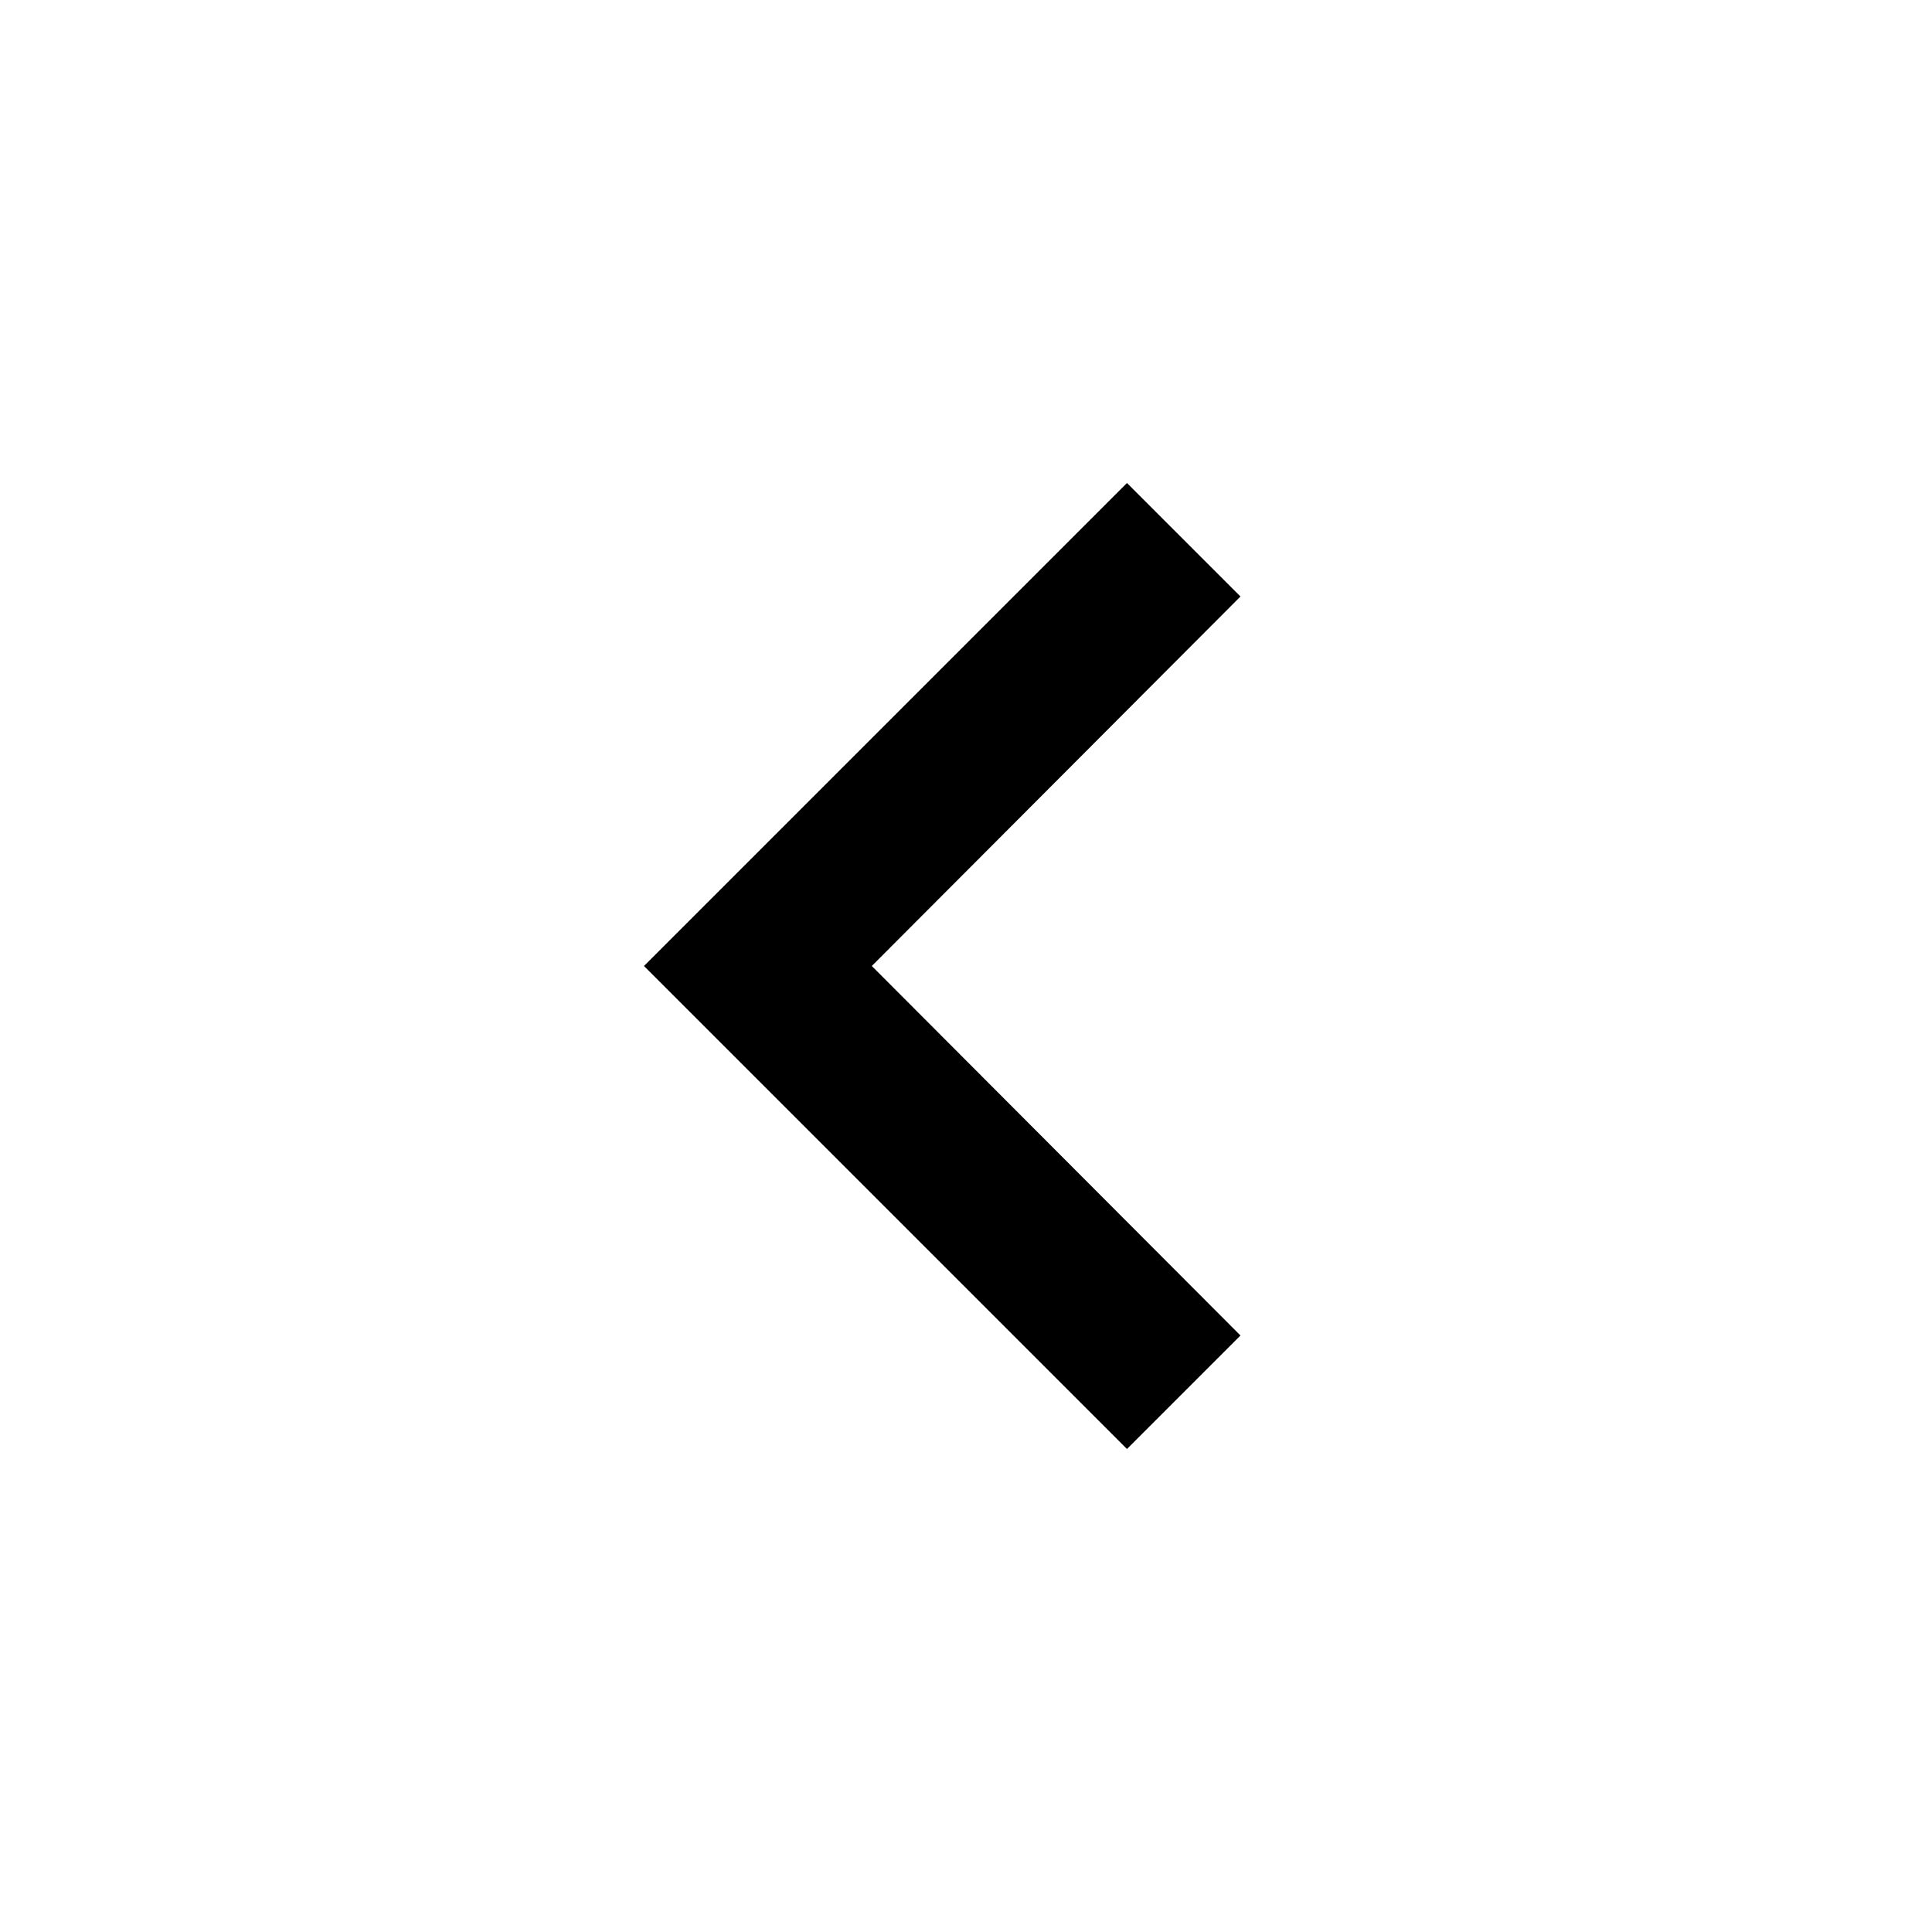
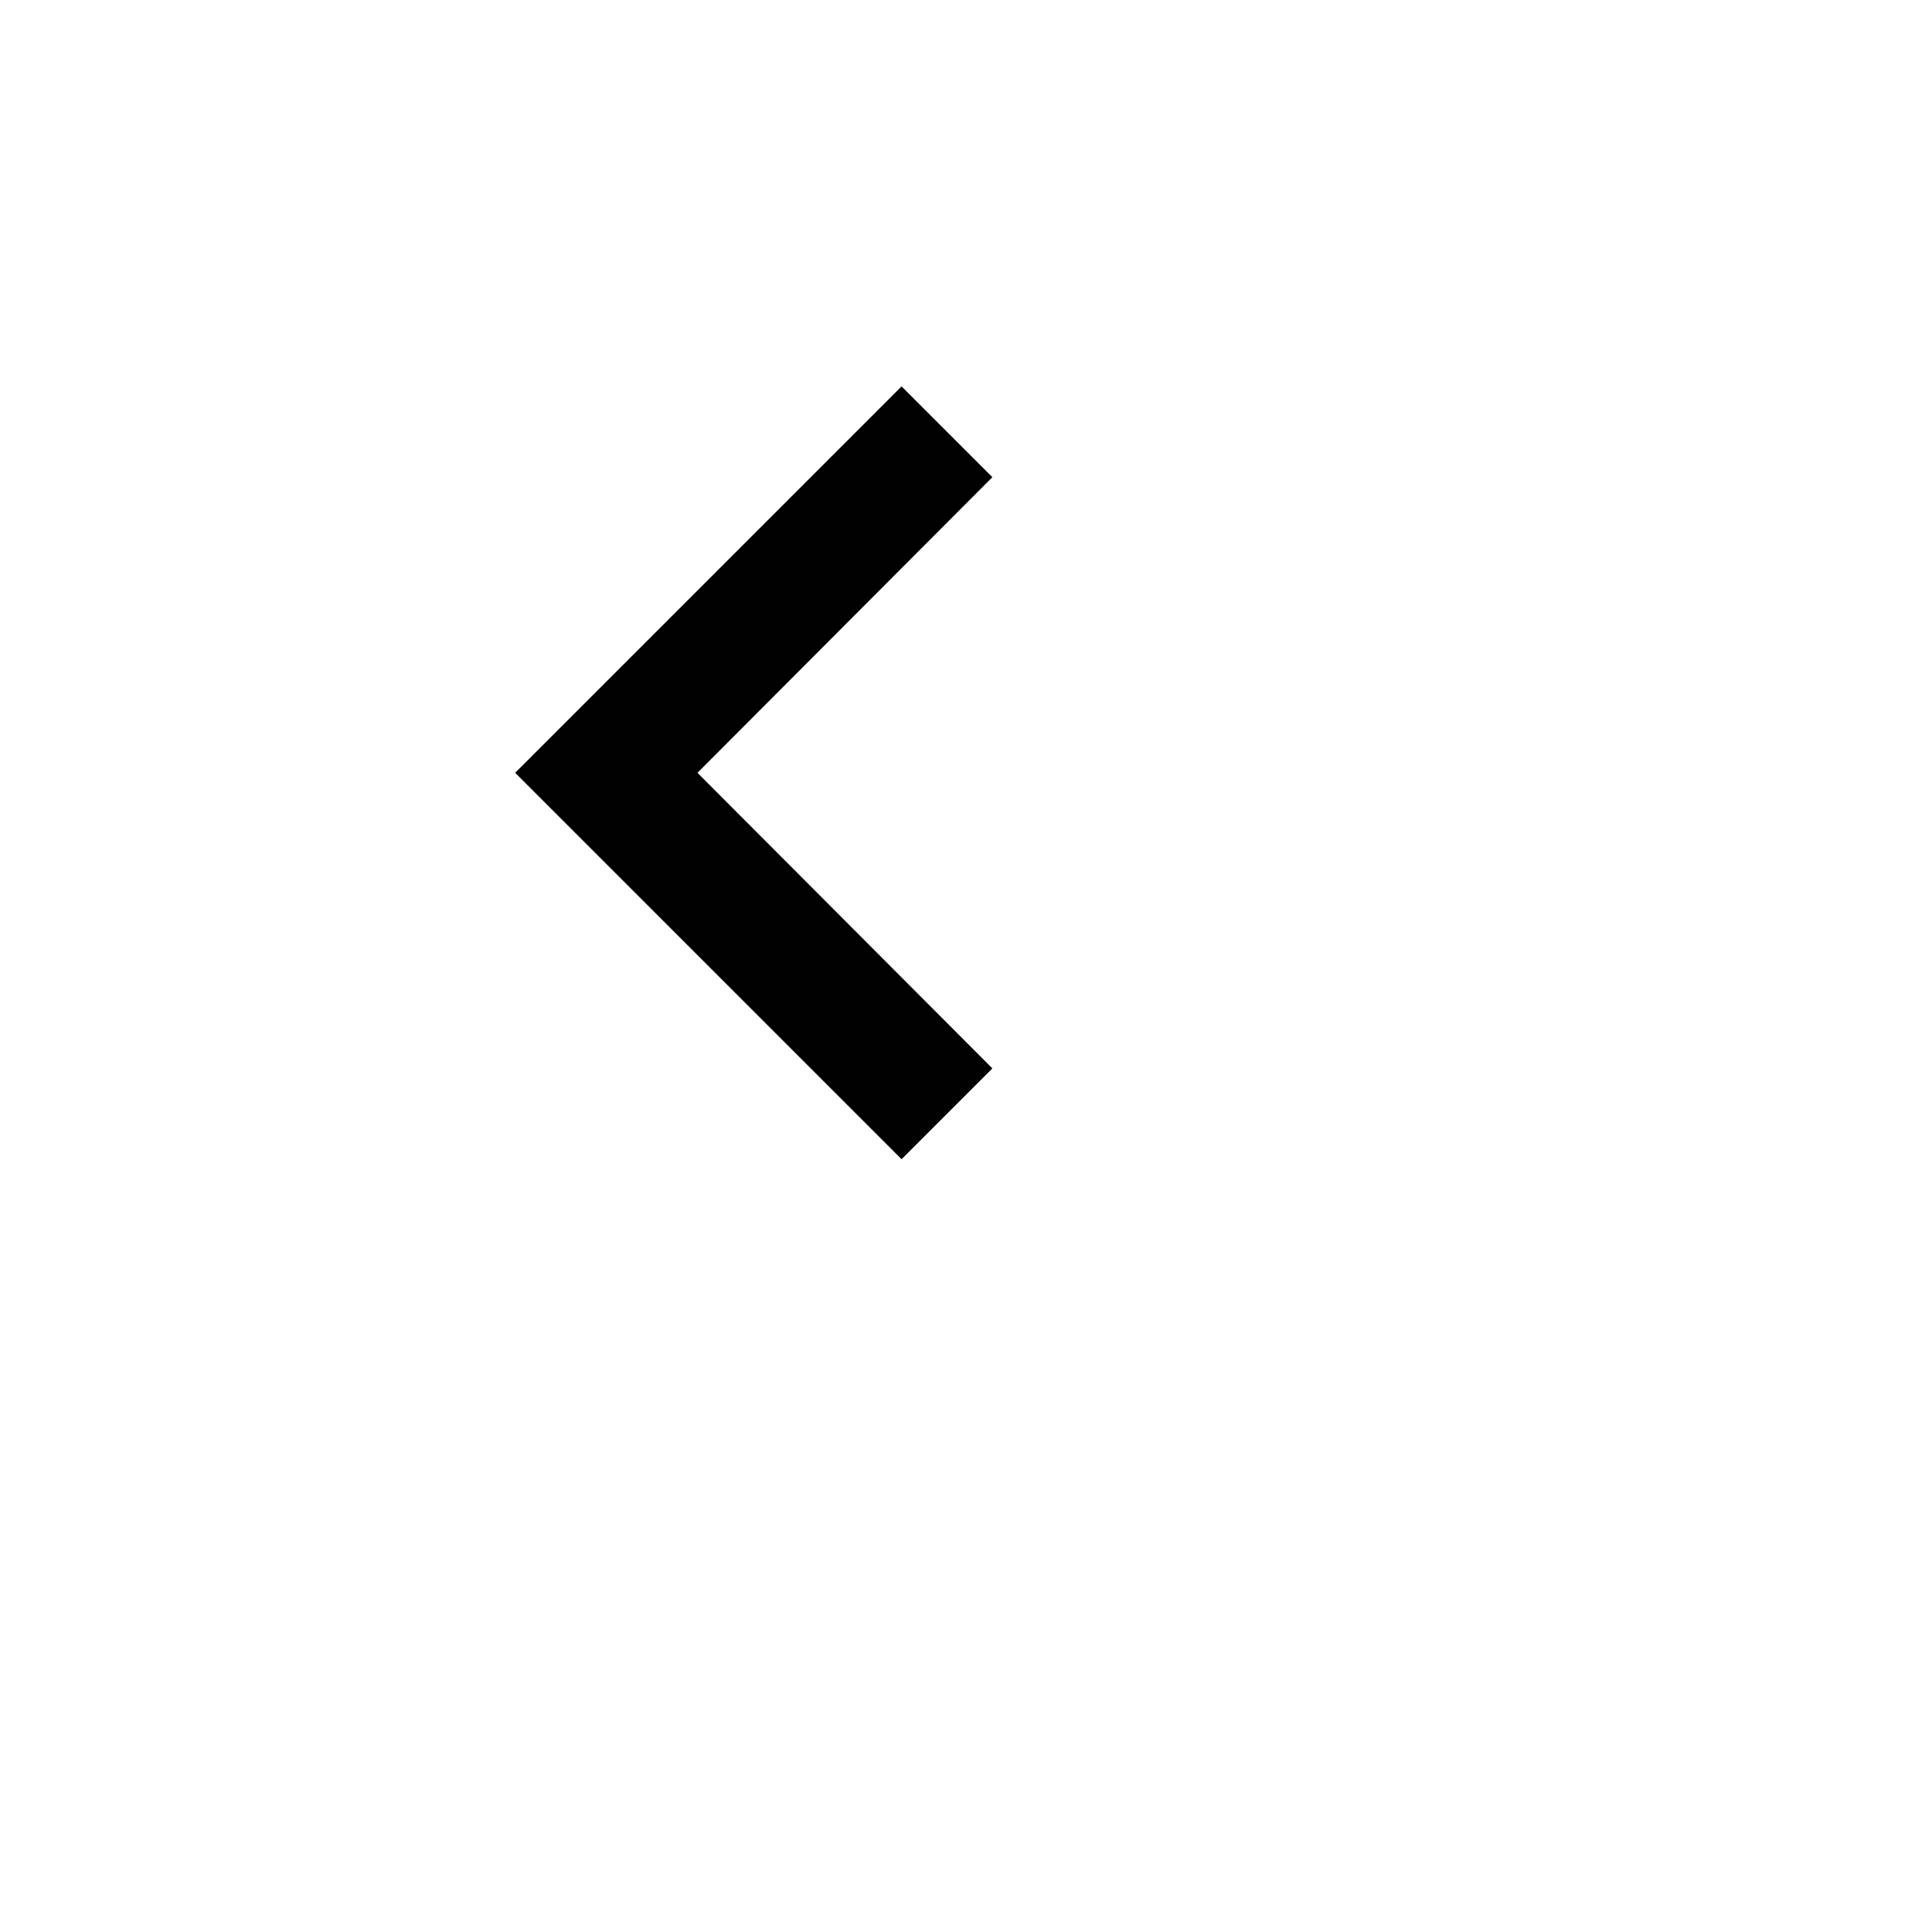
- <svg xmlns="http://www.w3.org/2000/svg" width="16" height="16" viewBox="0 0 16 16" fill="none">
+ <svg xmlns="http://www.w3.org/2000/svg" width="20" height="20" viewBox="0 0 20 20" fill="none">
  <path d="M10.273 11.06L7.22 8L10.273 4.94L9.333 4L5.333 8L9.333 12L10.273 11.06Z" fill="currentColor" />
</svg>
